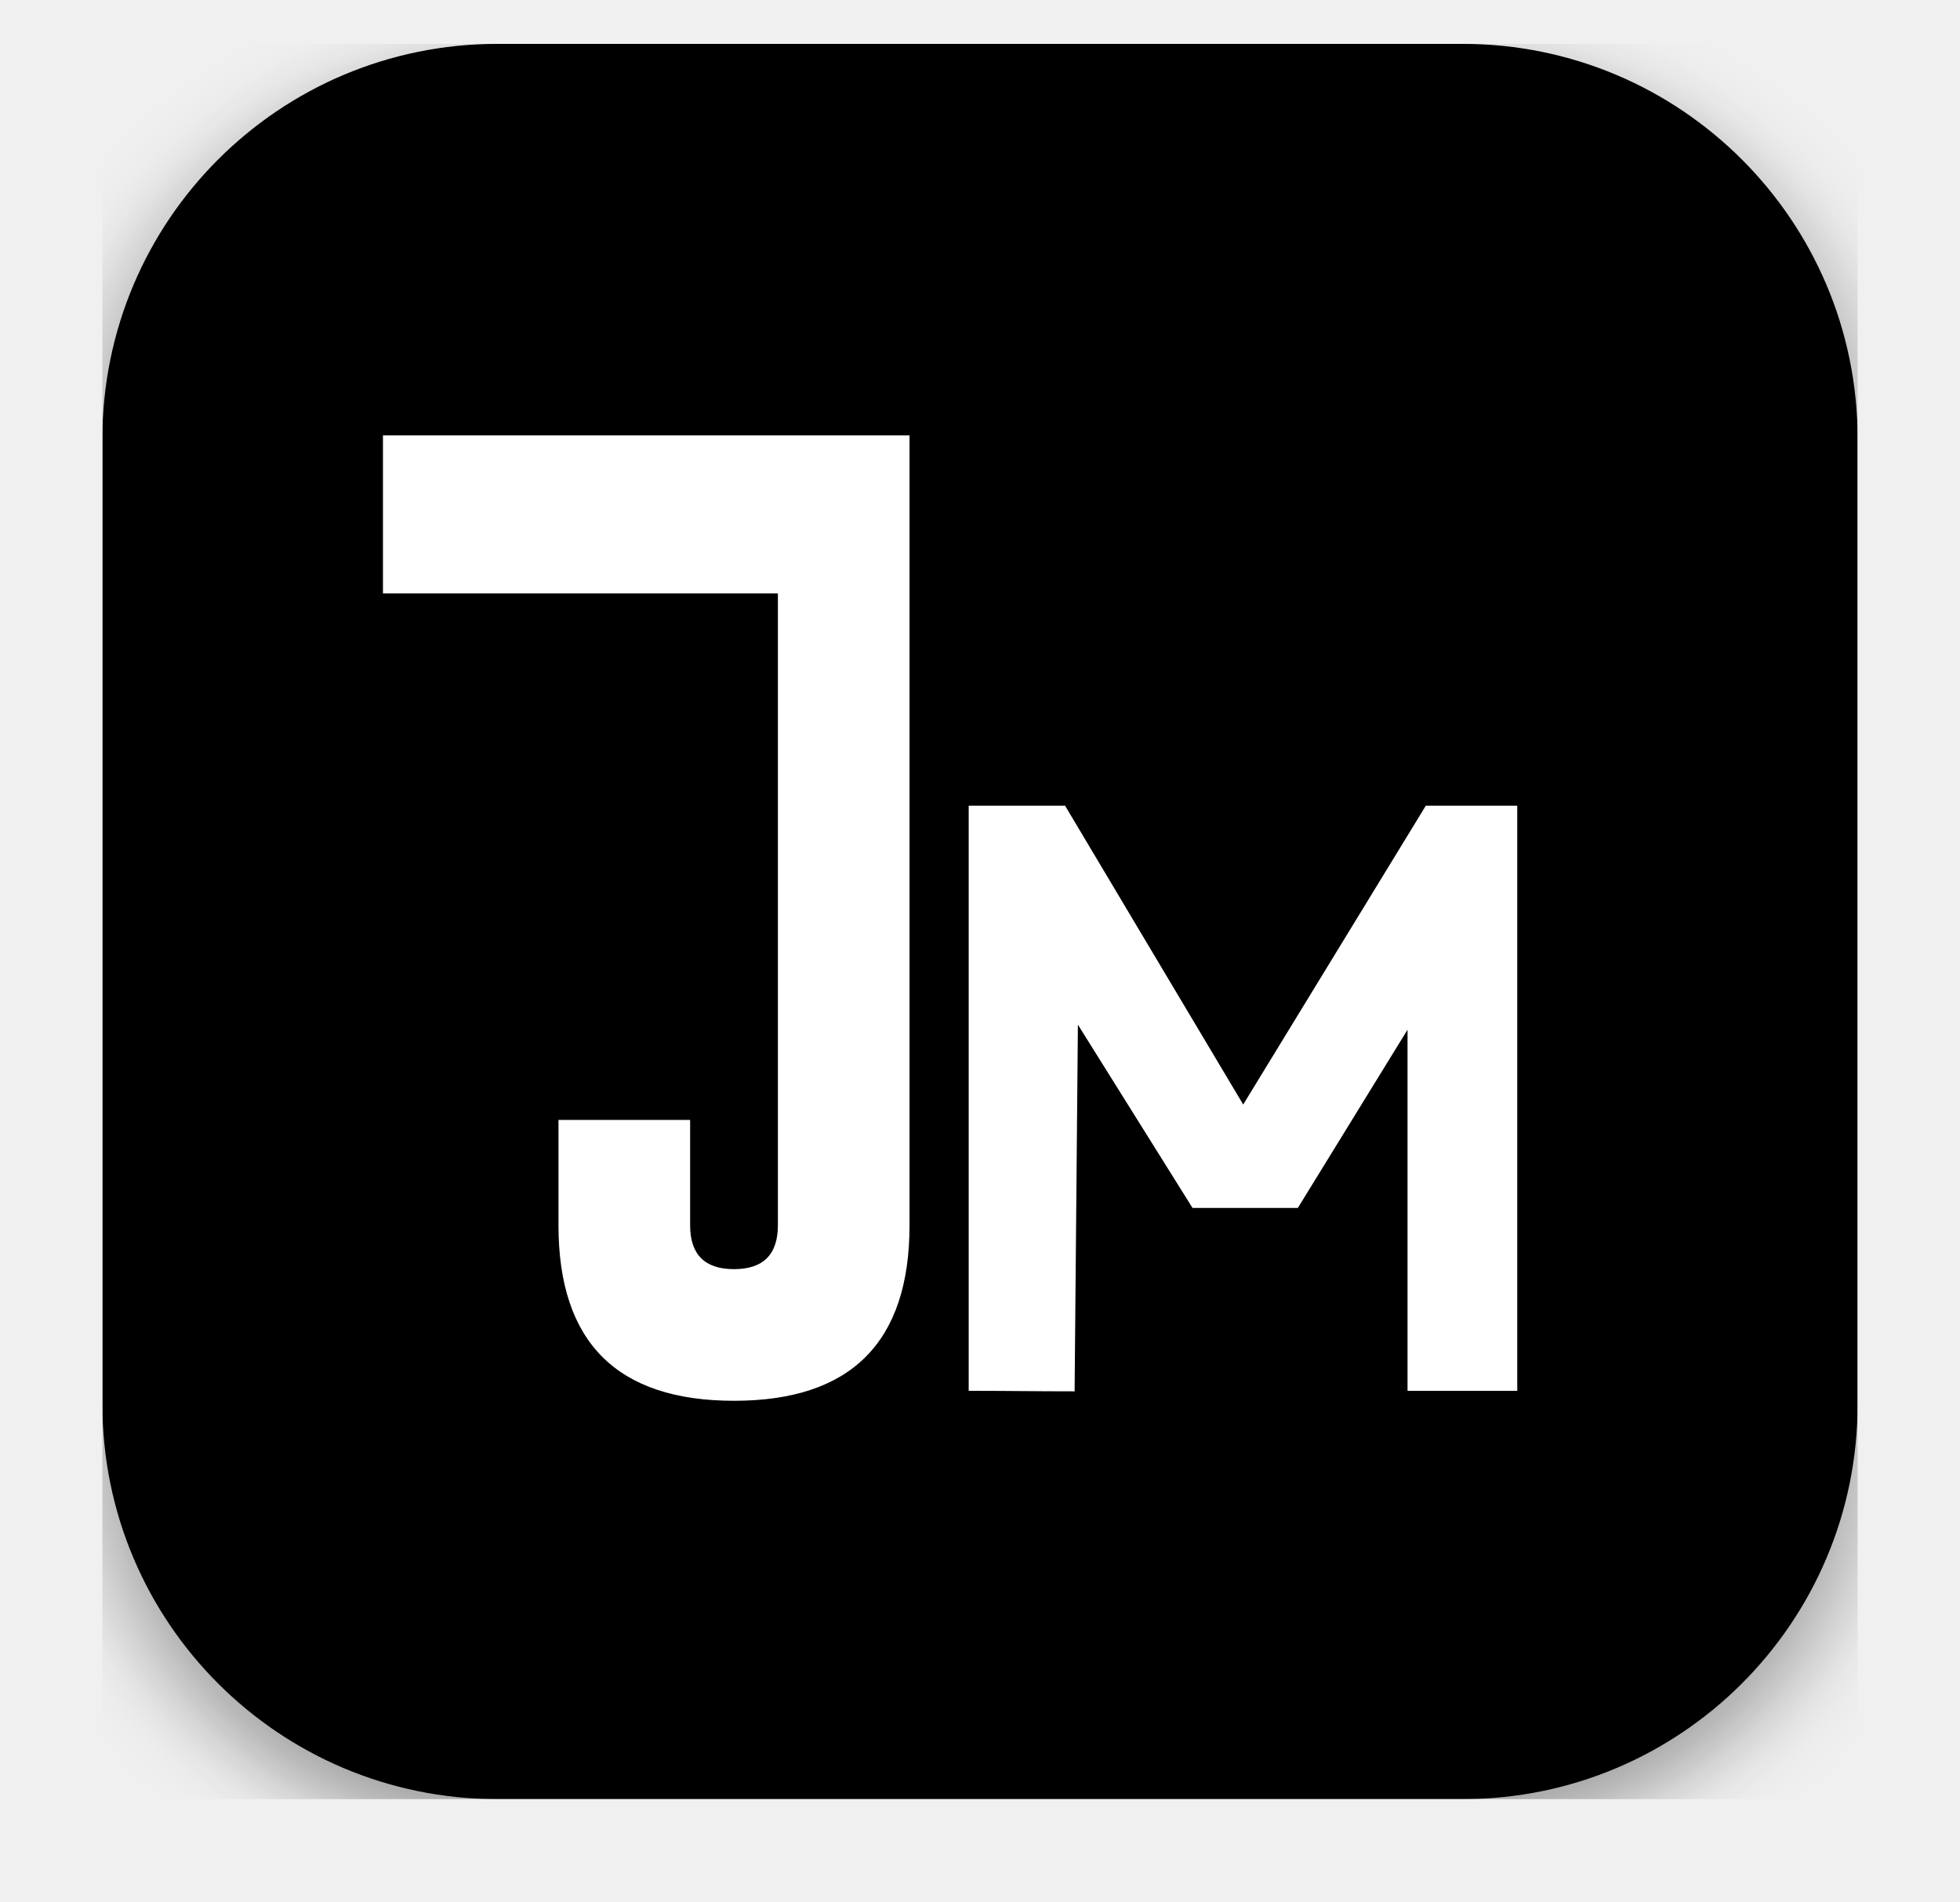
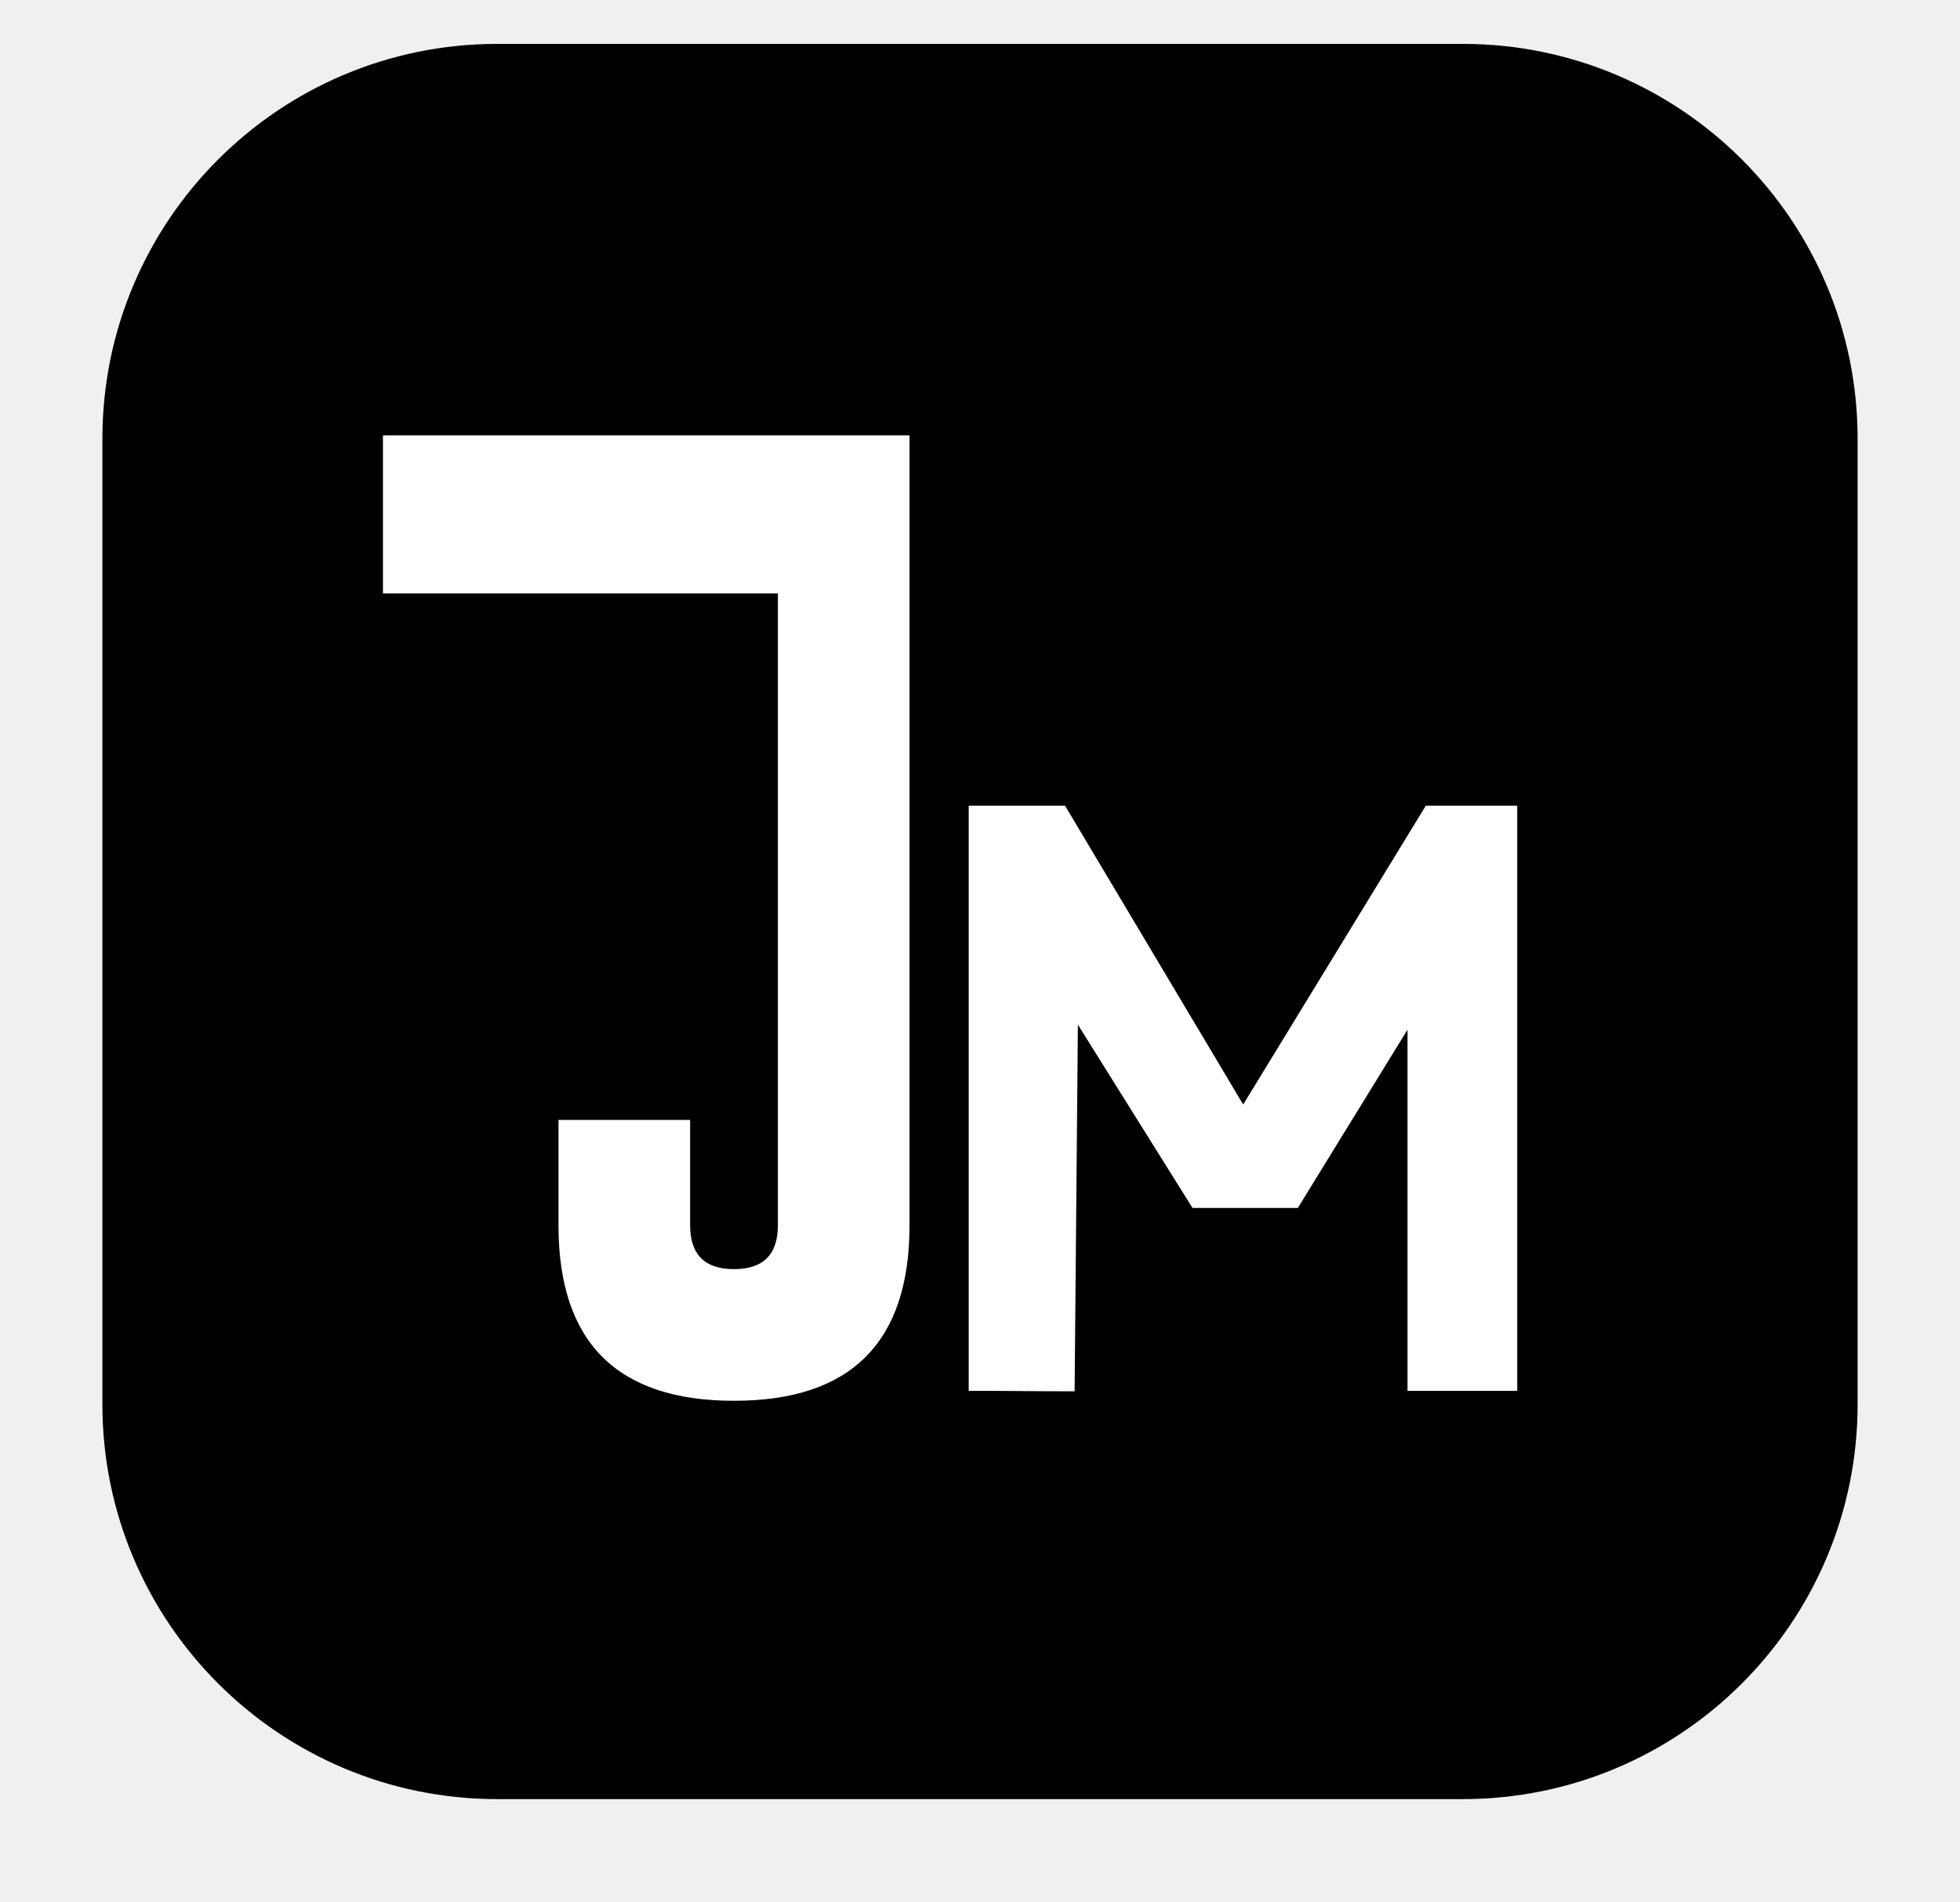
<svg xmlns="http://www.w3.org/2000/svg" width="134" height="130" viewBox="0 0 134 130" fill="none">
-   <g clip-path="url(#clip0_327_9313)" filter="url(#filter0_dd_327_9313)">
+   <g clip-path="url(#clip0_22_3464)">
    <path d="M100 3H34C19.088 3 7 15.088 7 30V96C7 110.912 19.088 123 34 123H100C114.912 123 127 110.912 127 96V30C127 15.088 114.912 3 100 3Z" fill="black" />
    <path d="M26.182 29.767H62.182V83.767C62.182 91.767 58.182 95.767 50.182 95.767C42.182 95.767 38.182 91.767 38.182 83.767V76.567H47.182V83.767C47.182 85.767 48.182 86.767 50.182 86.767C52.182 86.767 53.182 85.767 53.182 83.767V40.567H26.182V29.767Z" fill="white" />
-     <path d="M66.227 95.086V55.083H72.816L86.229 77.584H83.729L97.479 55.083H103.73V75.084L103.73 95.086H96.229V66.334H98.73L88.729 82.585H81.531L71.228 66.112H73.728L73.468 95.121C70.539 95.121 69.157 95.086 66.227 95.086Z" fill="white" />
+     <path d="M66.227 95.085V55.083H72.815L86.228 77.584H83.728L97.479 55.083H103.729V75.084L103.729 95.085H96.228V66.333H98.729L88.728 82.585H81.53L71.227 66.112H73.727L73.468 95.12C70.538 95.12 69.156 95.085 66.227 95.085Z" fill="white" />
  </g>
  <defs>
-     <filter id="filter0_dd_327_9313" x="0" y="0" width="134" height="130" filterUnits="userSpaceOnUse" color-interpolation-filters="sRGB">
-       <feFlood flood-opacity="0" result="BackgroundImageFix" />
-       <feColorMatrix in="SourceAlpha" type="matrix" values="0 0 0 0 0 0 0 0 0 0 0 0 0 0 0 0 0 0 127 0" result="hardAlpha" />
-       <feOffset dx="2" dy="2" />
-       <feGaussianBlur stdDeviation="2.5" />
-       <feColorMatrix type="matrix" values="0 0 0 0 0 0 0 0 0 0 0 0 0 0 0 0 0 0 0.2 0" />
-       <feBlend mode="normal" in2="BackgroundImageFix" result="effect1_dropShadow_327_9313" />
-       <feColorMatrix in="SourceAlpha" type="matrix" values="0 0 0 0 0 0 0 0 0 0 0 0 0 0 0 0 0 0 127 0" result="hardAlpha" />
-       <feOffset dx="-2" dy="2" />
-       <feGaussianBlur stdDeviation="2.5" />
-       <feColorMatrix type="matrix" values="0 0 0 0 0 0 0 0 0 0 0 0 0 0 0 0 0 0 0.2 0" />
-       <feBlend mode="normal" in2="effect1_dropShadow_327_9313" result="effect2_dropShadow_327_9313" />
-       <feBlend mode="normal" in="SourceGraphic" in2="effect2_dropShadow_327_9313" result="shape" />
-     </filter>
-     <clipPath id="clip0_327_9313">
+     <clipPath id="clip0_22_3464">
      <rect width="120" height="120" fill="white" transform="translate(7 3)" />
    </clipPath>
  </defs>
</svg>
